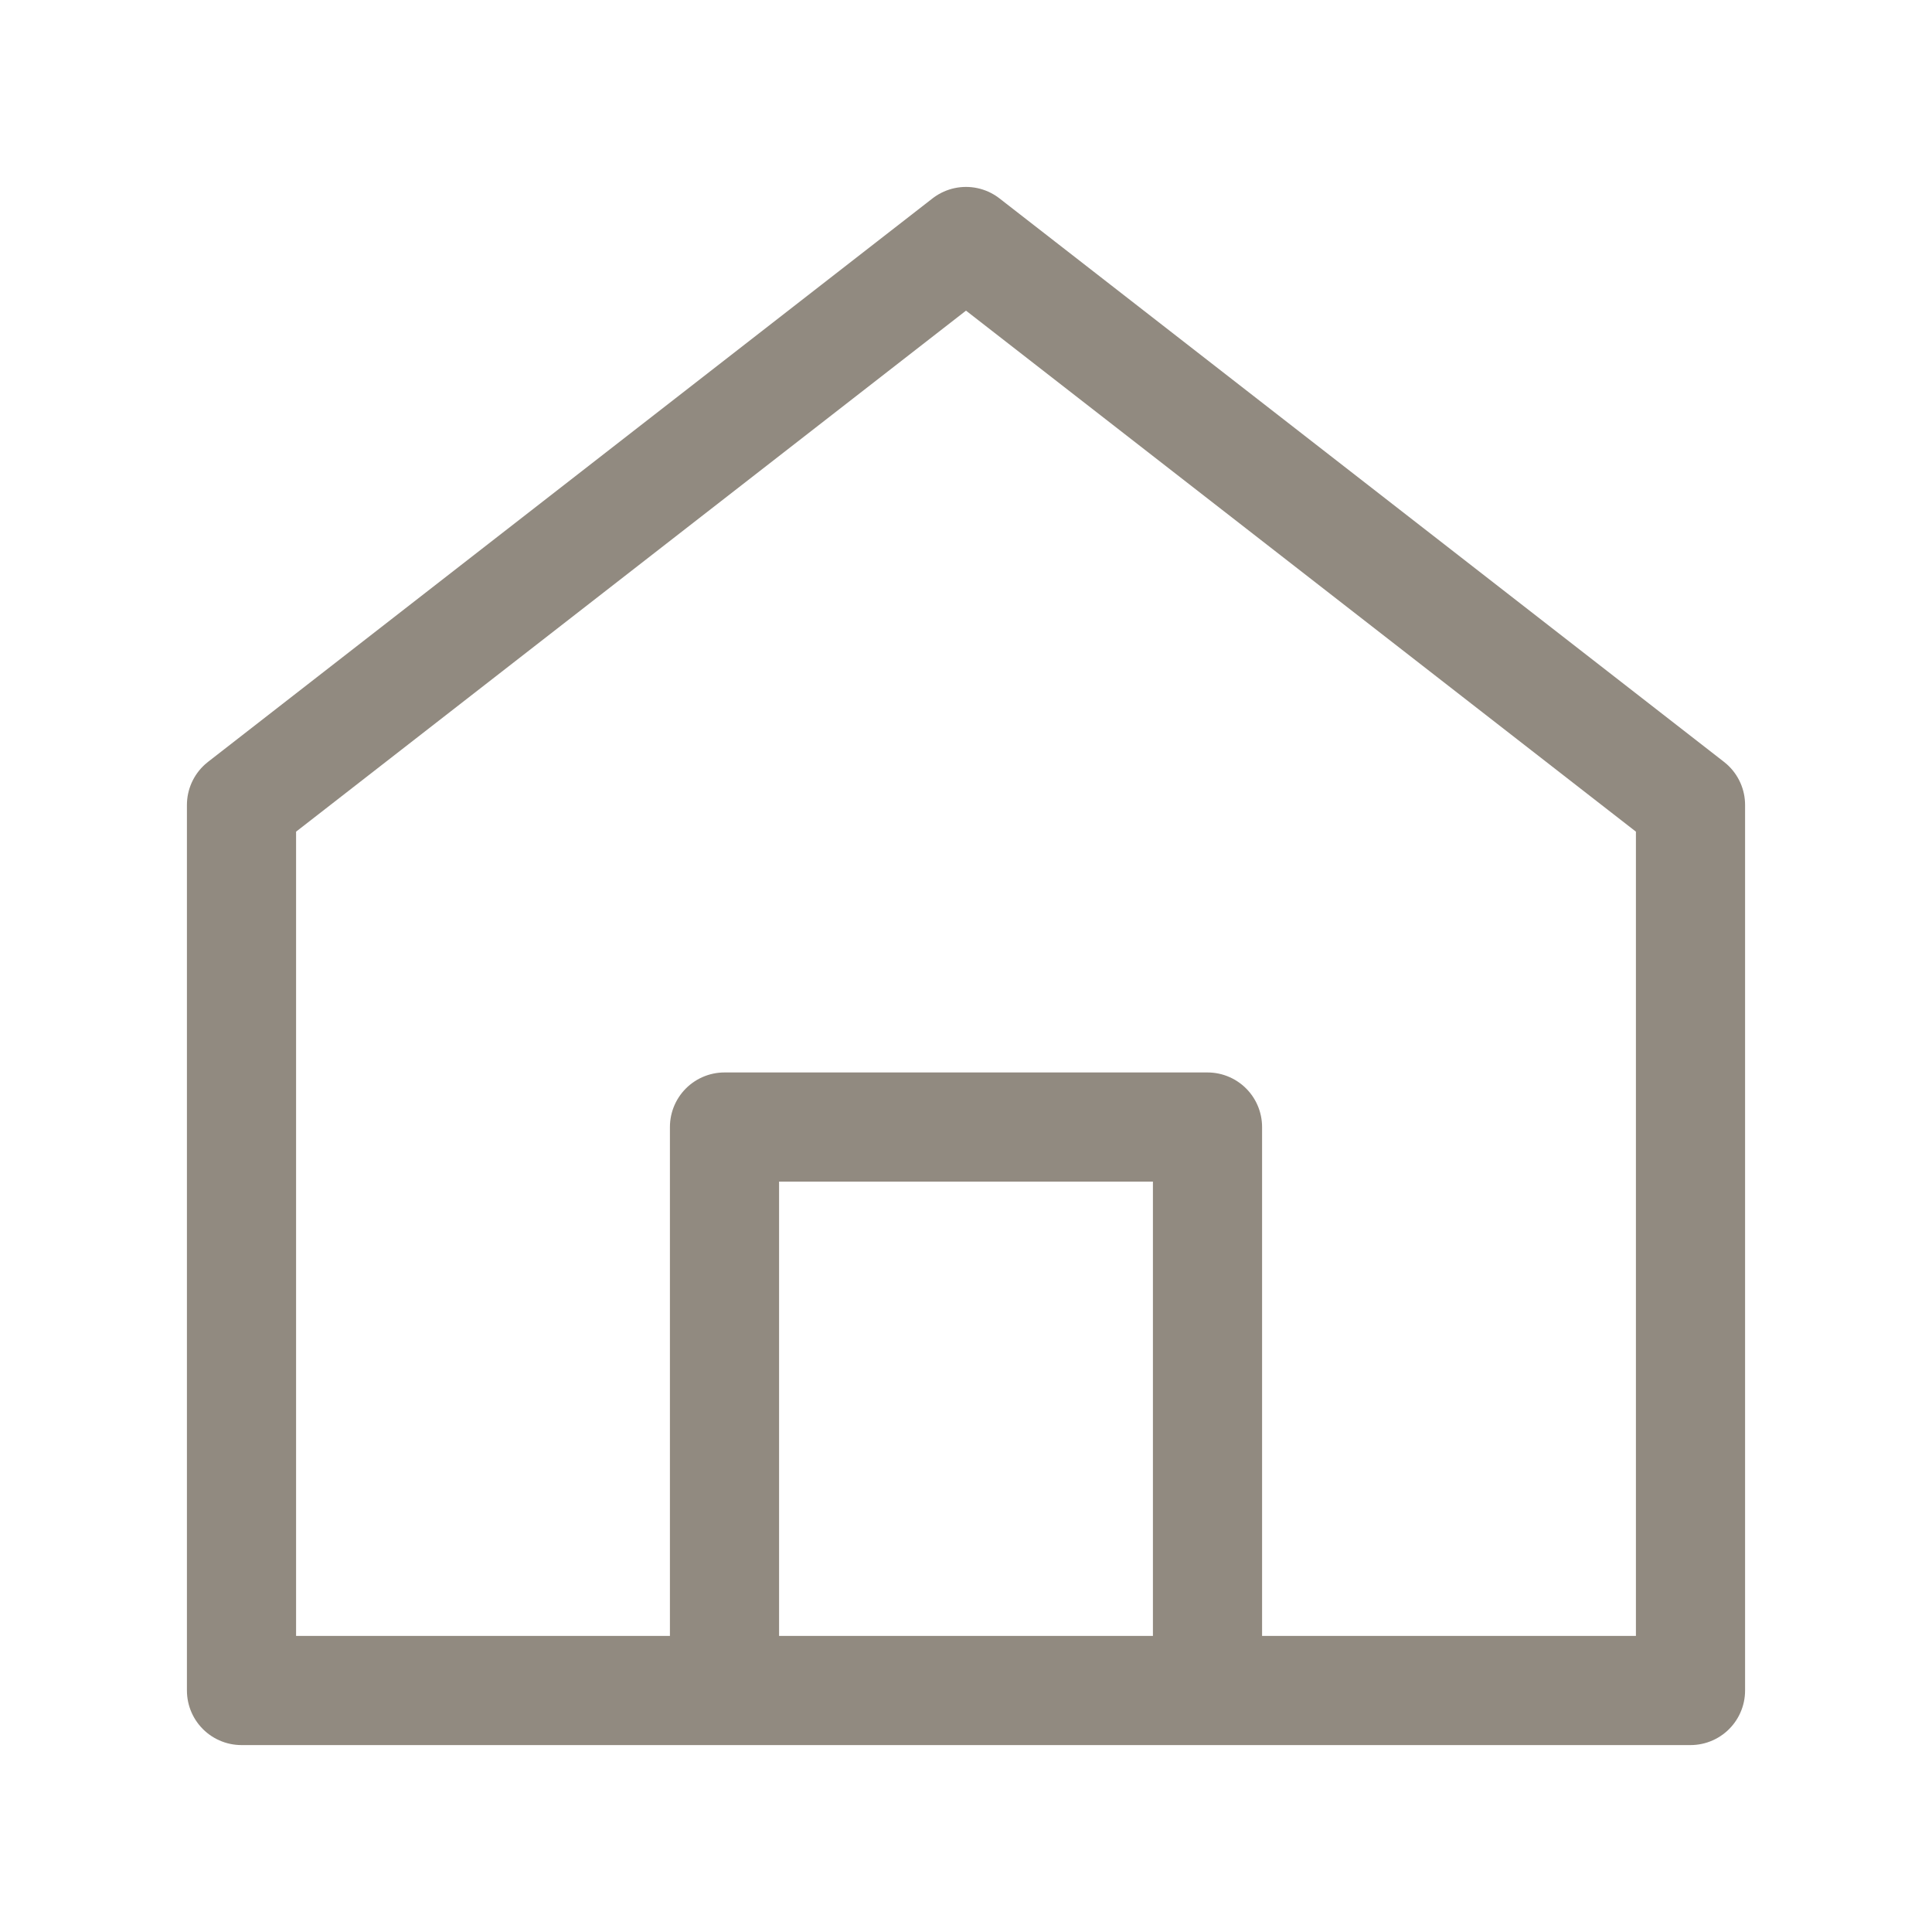
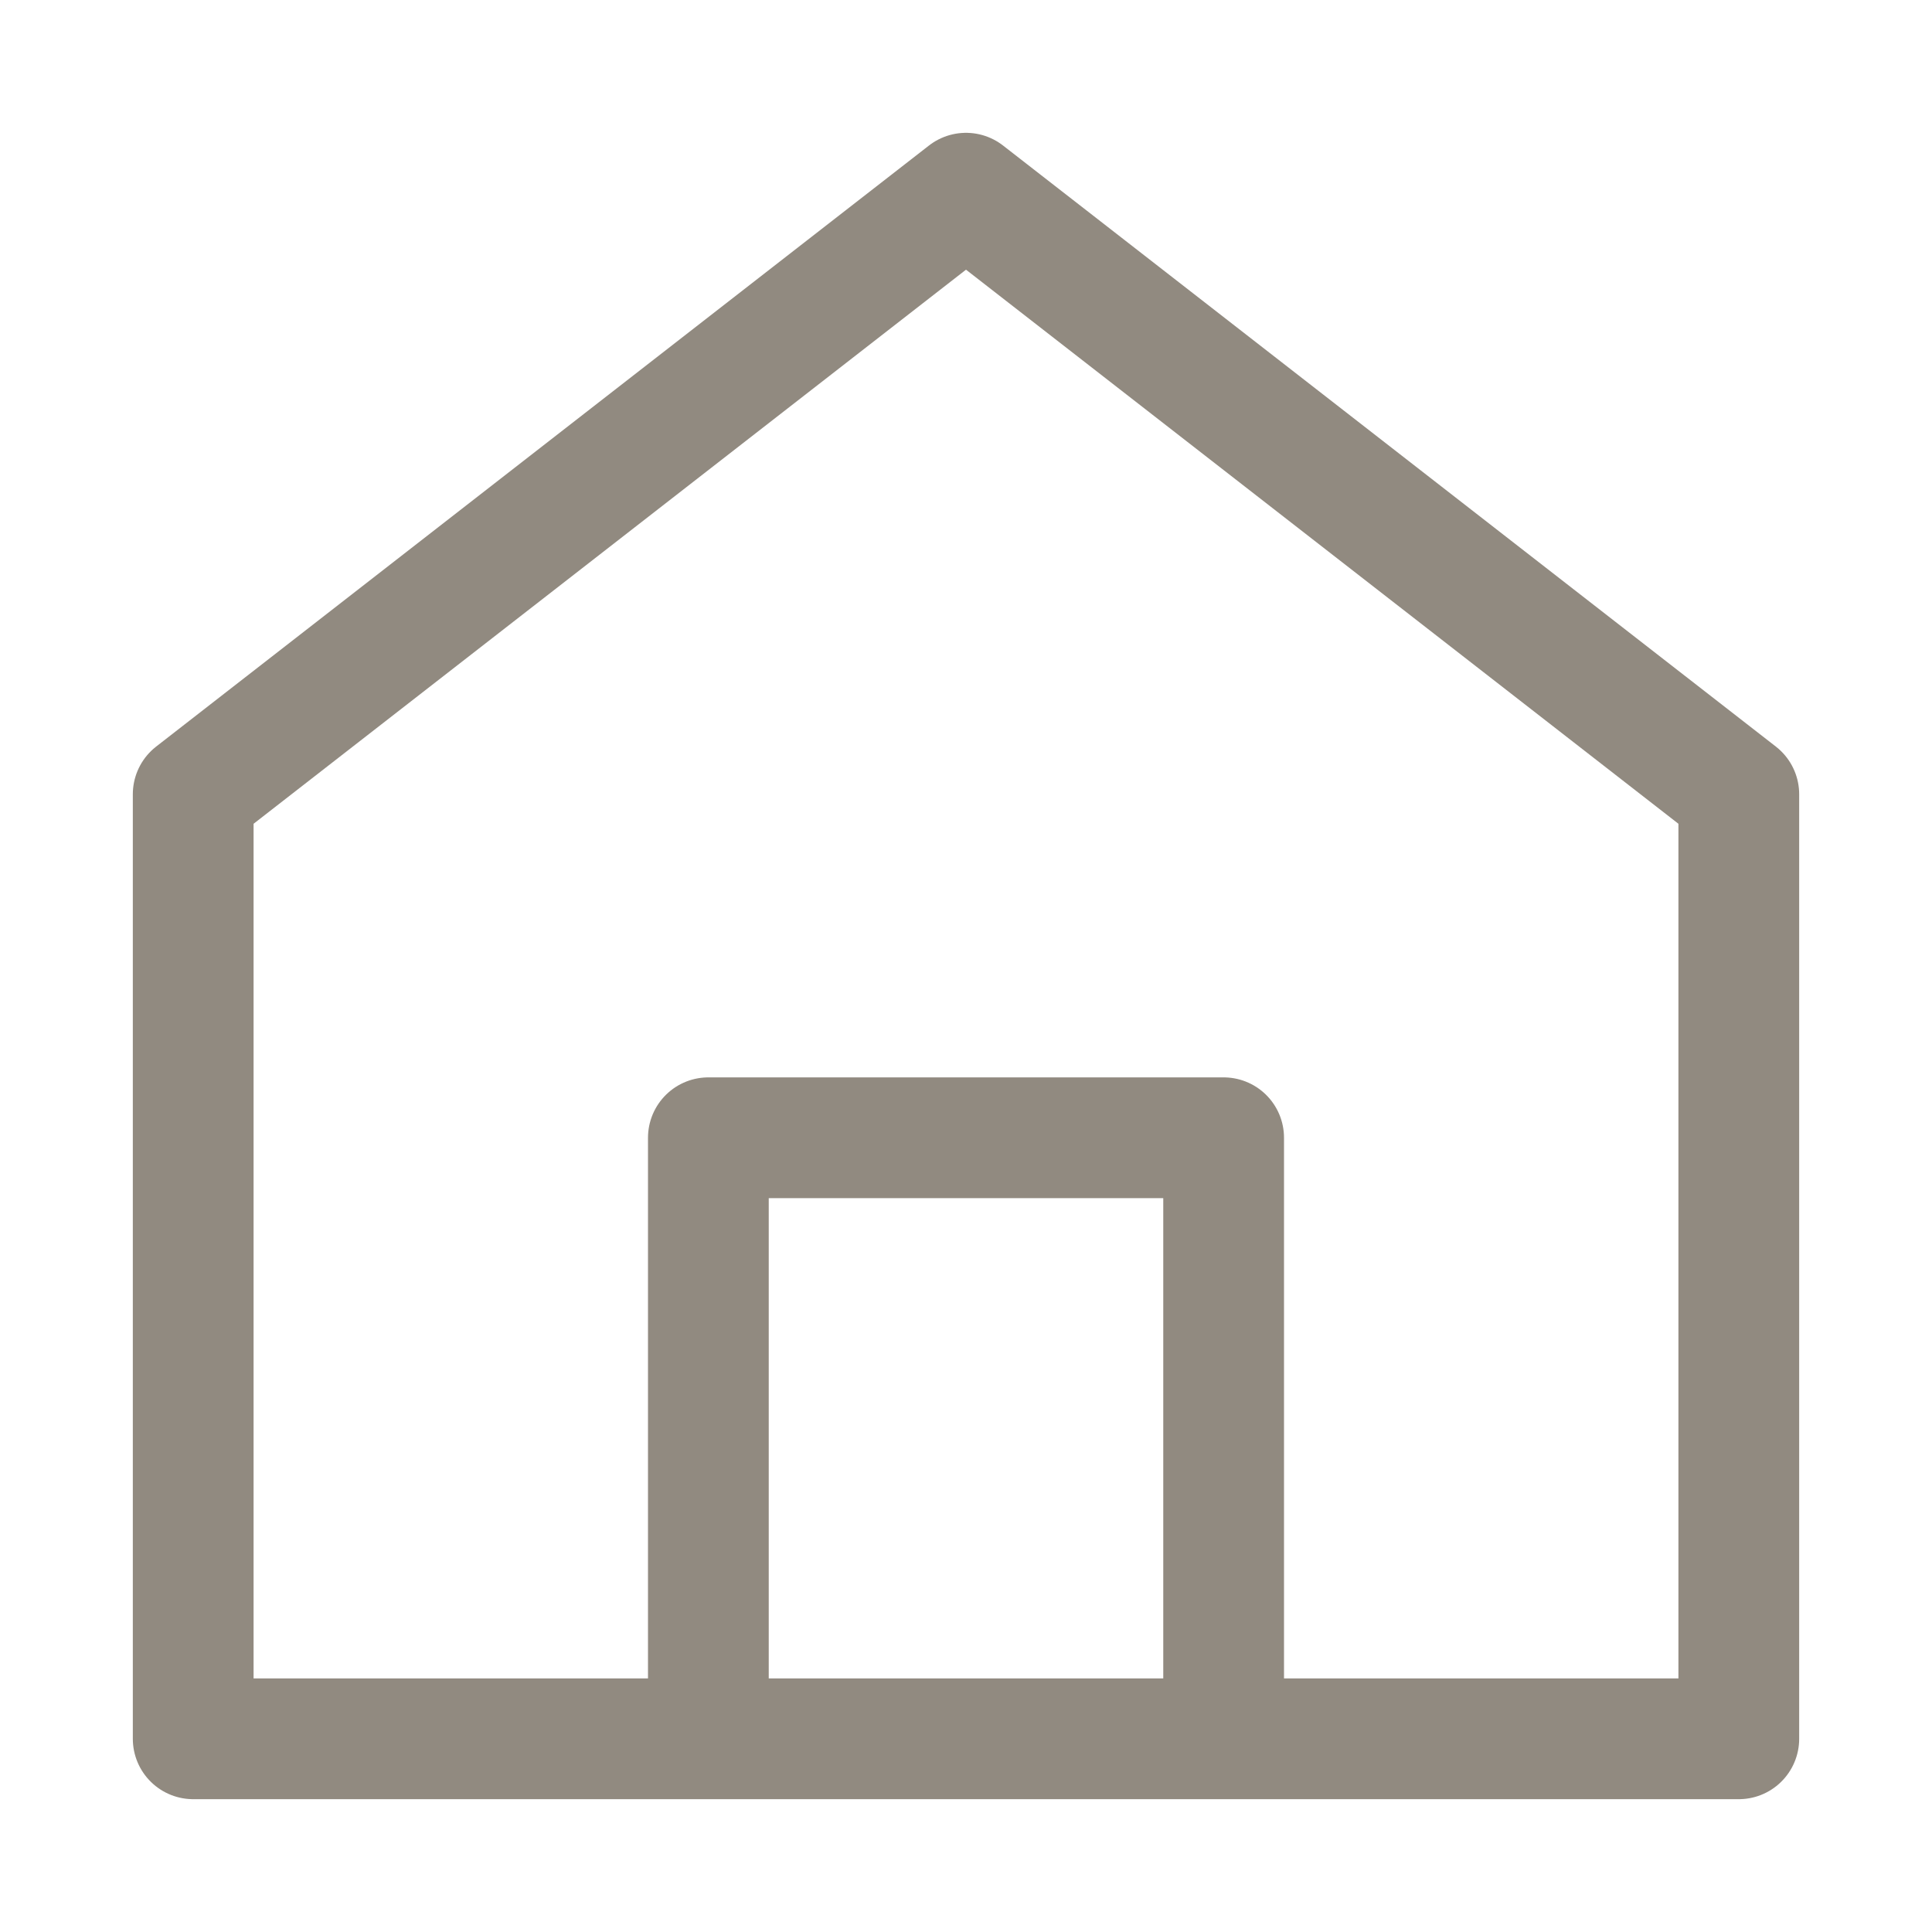
<svg xmlns="http://www.w3.org/2000/svg" width="20" height="20" viewBox="0 0 20 20" fill="none">
-   <path d="M7.5 17.5V11.667H12.5V17.5M2.5 8.333L10 2.5L17.5 8.333V17.5H2.5V8.333Z" stroke="#918A80" stroke-width="1.13" stroke-linecap="round" stroke-linejoin="round" />
+   <path d="M7.333 18V11.778H12.667V18M2 8.222L10 2L18 8.222V18H2V8.222Z" stroke="#918A80" stroke-width="1.25" stroke-linecap="round" stroke-linejoin="round" />
</svg>
